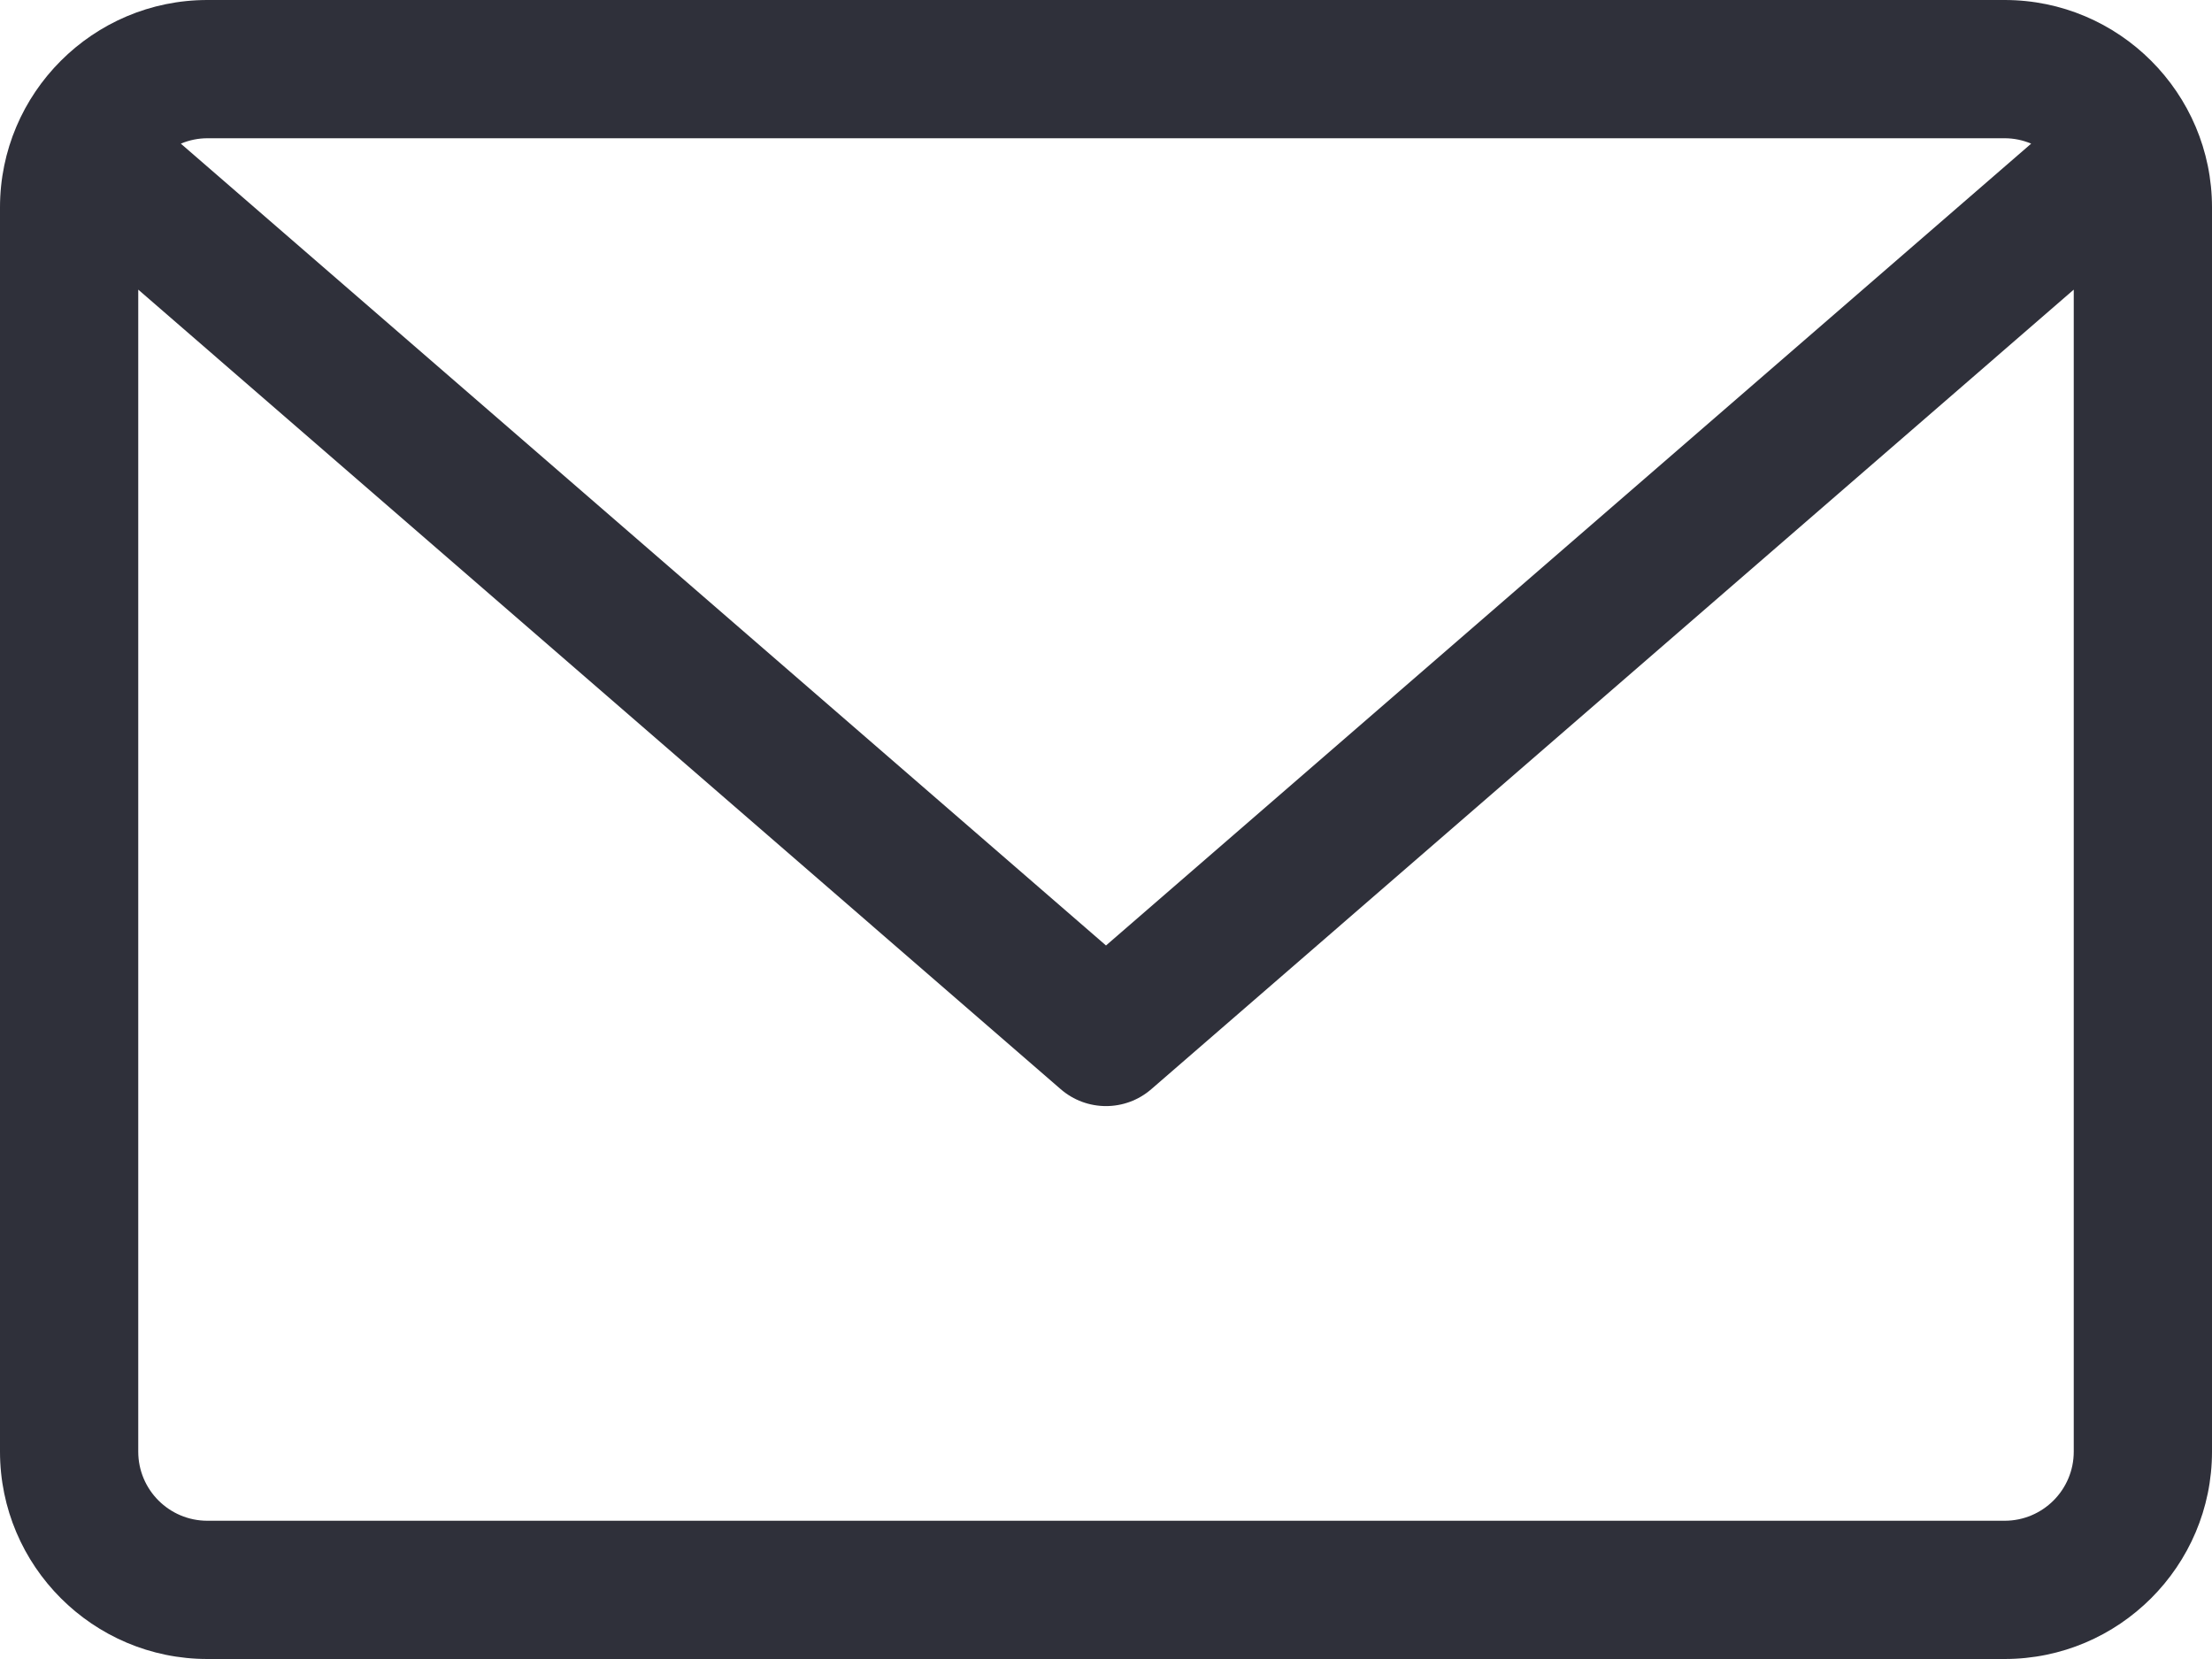
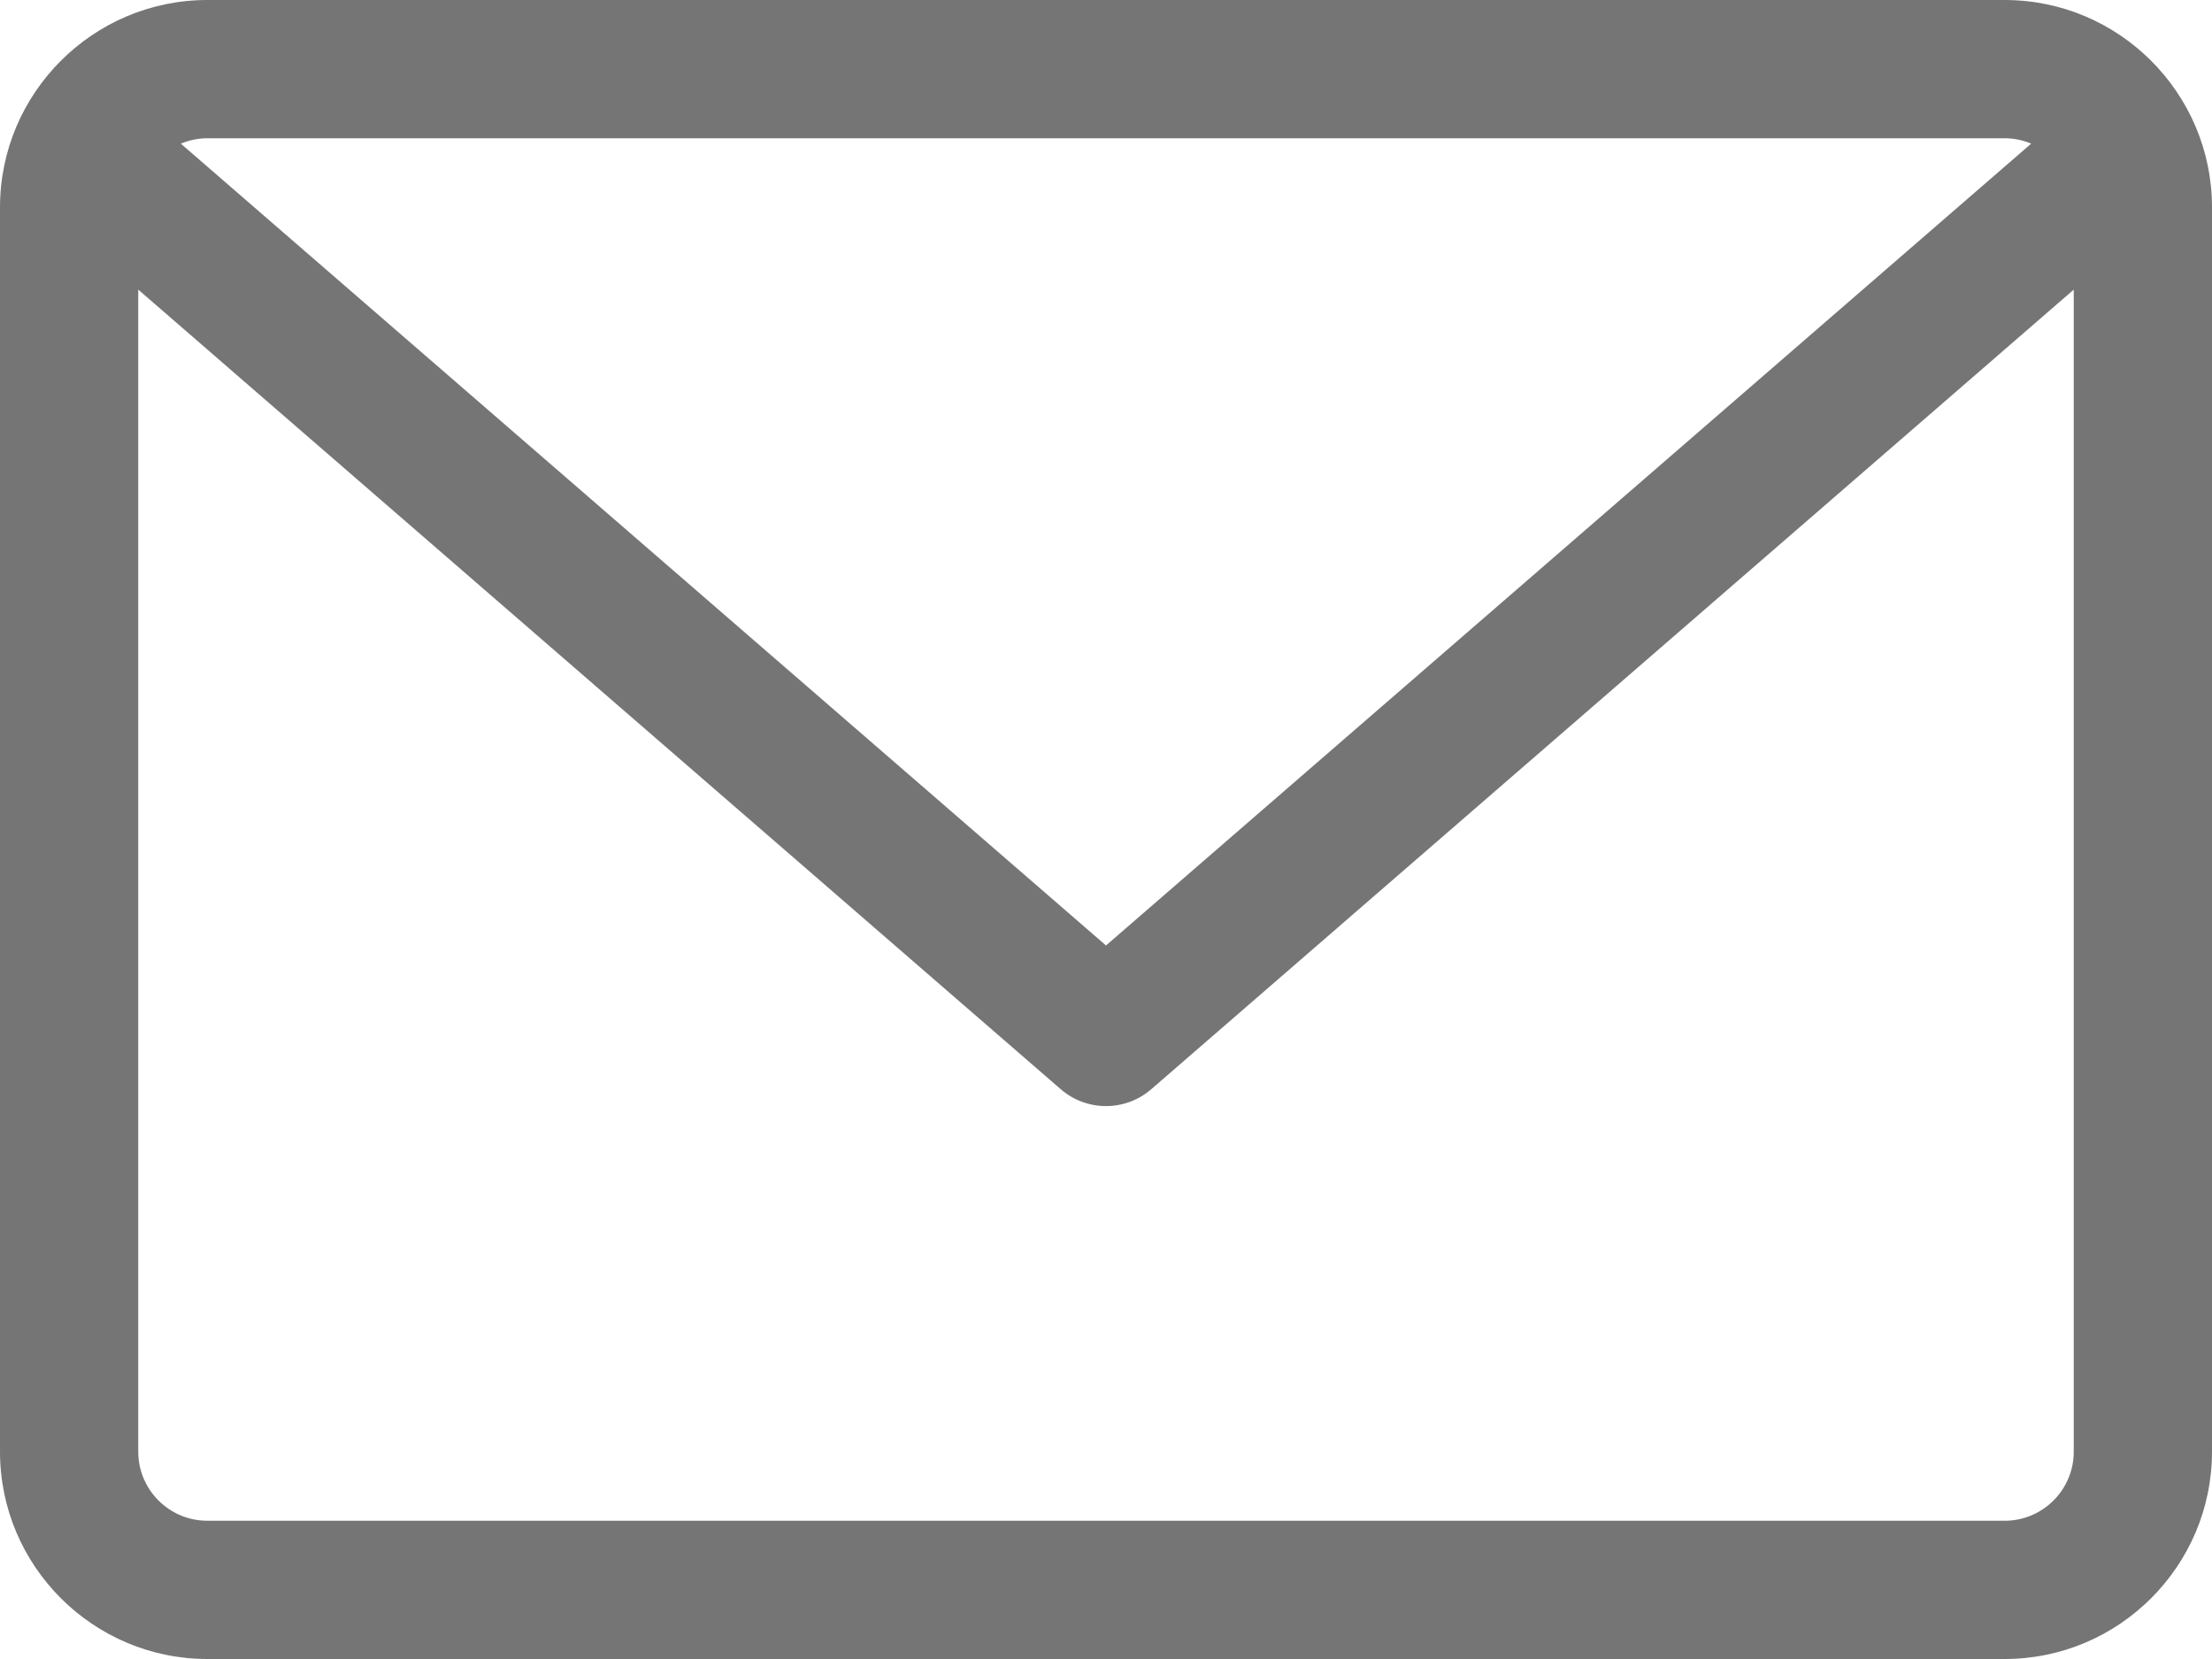
- <svg xmlns="http://www.w3.org/2000/svg" viewBox="0 0 16 12" fill="none">
-   <path d="M14.5 0h-13C.673 0 0 .673 0 1.5v9c0 .827.673 1.5 1.5 1.5h13c.827 0 1.5-.673 1.5-1.5v-9c0-.827-.673-1.5-1.5-1.5Zm0 1c.068 0 .133.014.192.039L8 6.839l-6.692-5.8A.498.498 0 0 1 1.5 1h13Zm0 10h-13a.5.5 0 0 1-.5-.5V2.095l6.672 5.783a.5.5 0 0 0 .656 0L15 2.095V10.5a.5.5 0 0 1-.5.5Z" fill="#2f303a" />
+ <svg xmlns="http://www.w3.org/2000/svg" viewBox="0 0 16 12" width="16" height="12" fill="#757575">
+   <path d="M14.5 0h-13C.673 0 0 .673 0 1.5v9c0 .827.673 1.5 1.5 1.5h13c.827 0 1.5-.673 1.5-1.5v-9c0-.827-.673-1.5-1.5-1.5Zm0 1c.068 0 .133.014.192.039L8 6.839l-6.692-5.8A.498.498 0 0 1 1.5 1h13Zm0 10h-13a.5.5 0 0 1-.5-.5V2.095l6.672 5.783a.5.5 0 0 0 .656 0L15 2.095V10.5a.5.5 0 0 1-.5.5Z" />
</svg>
